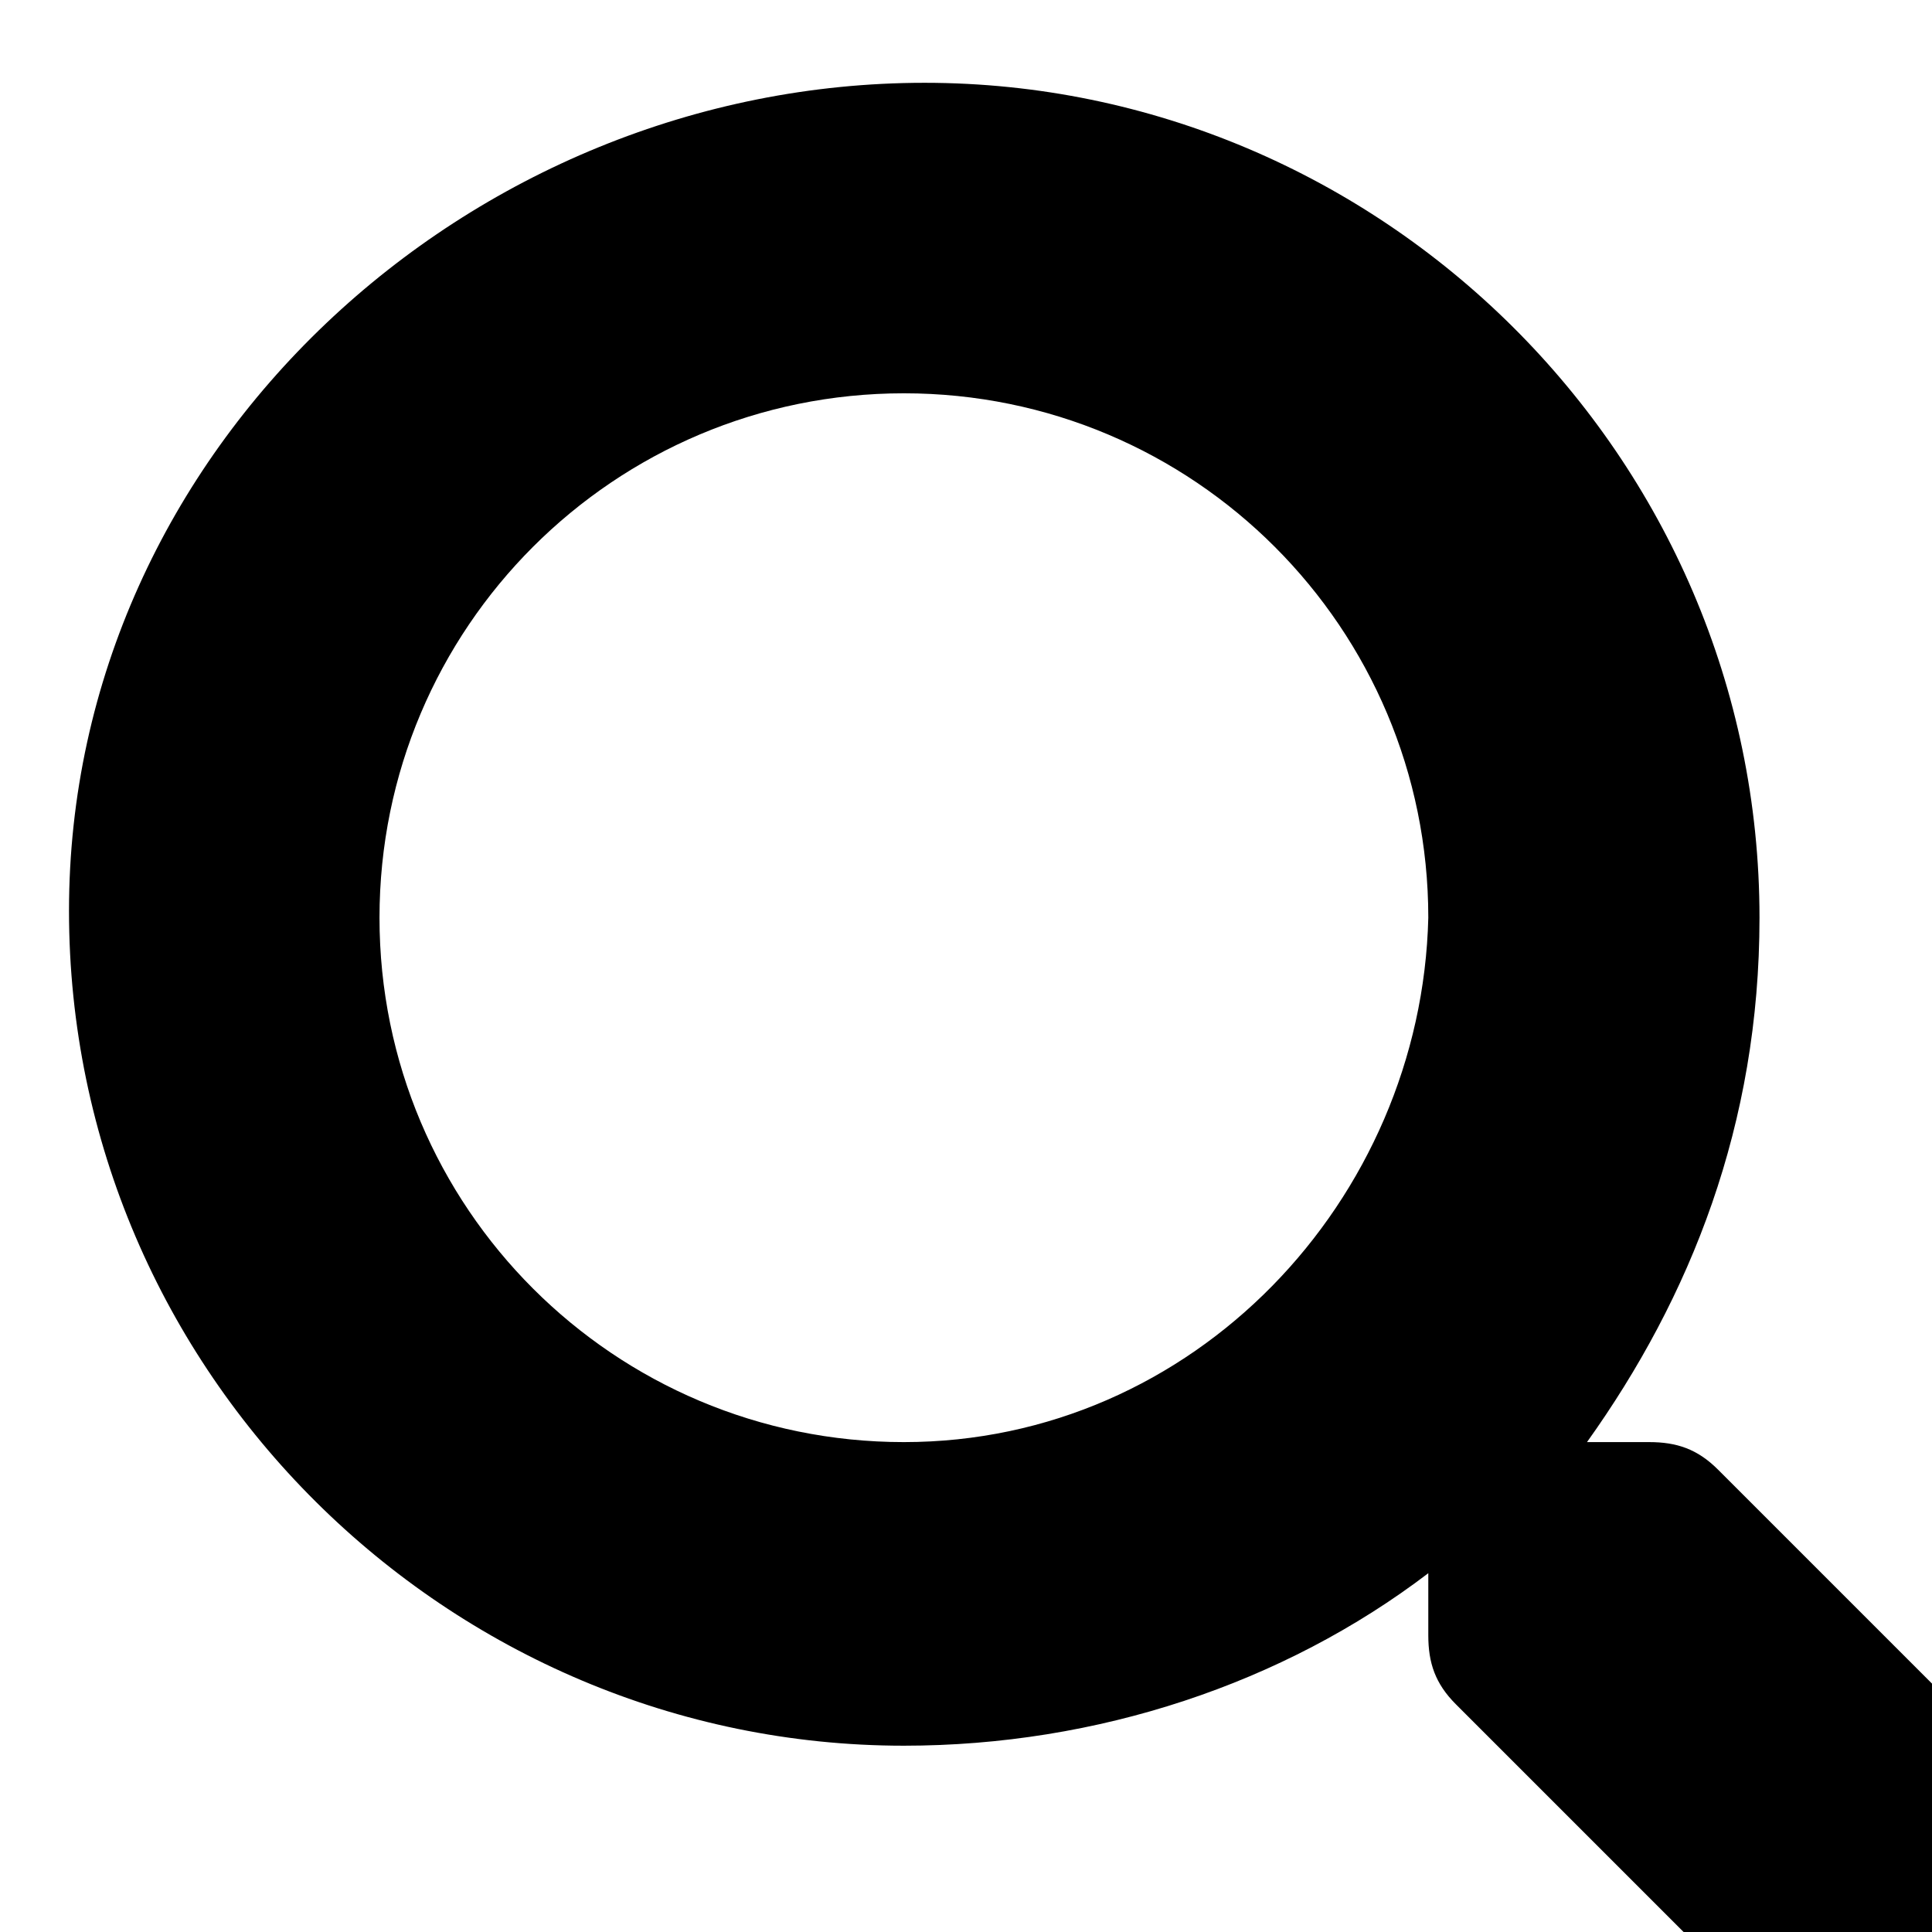
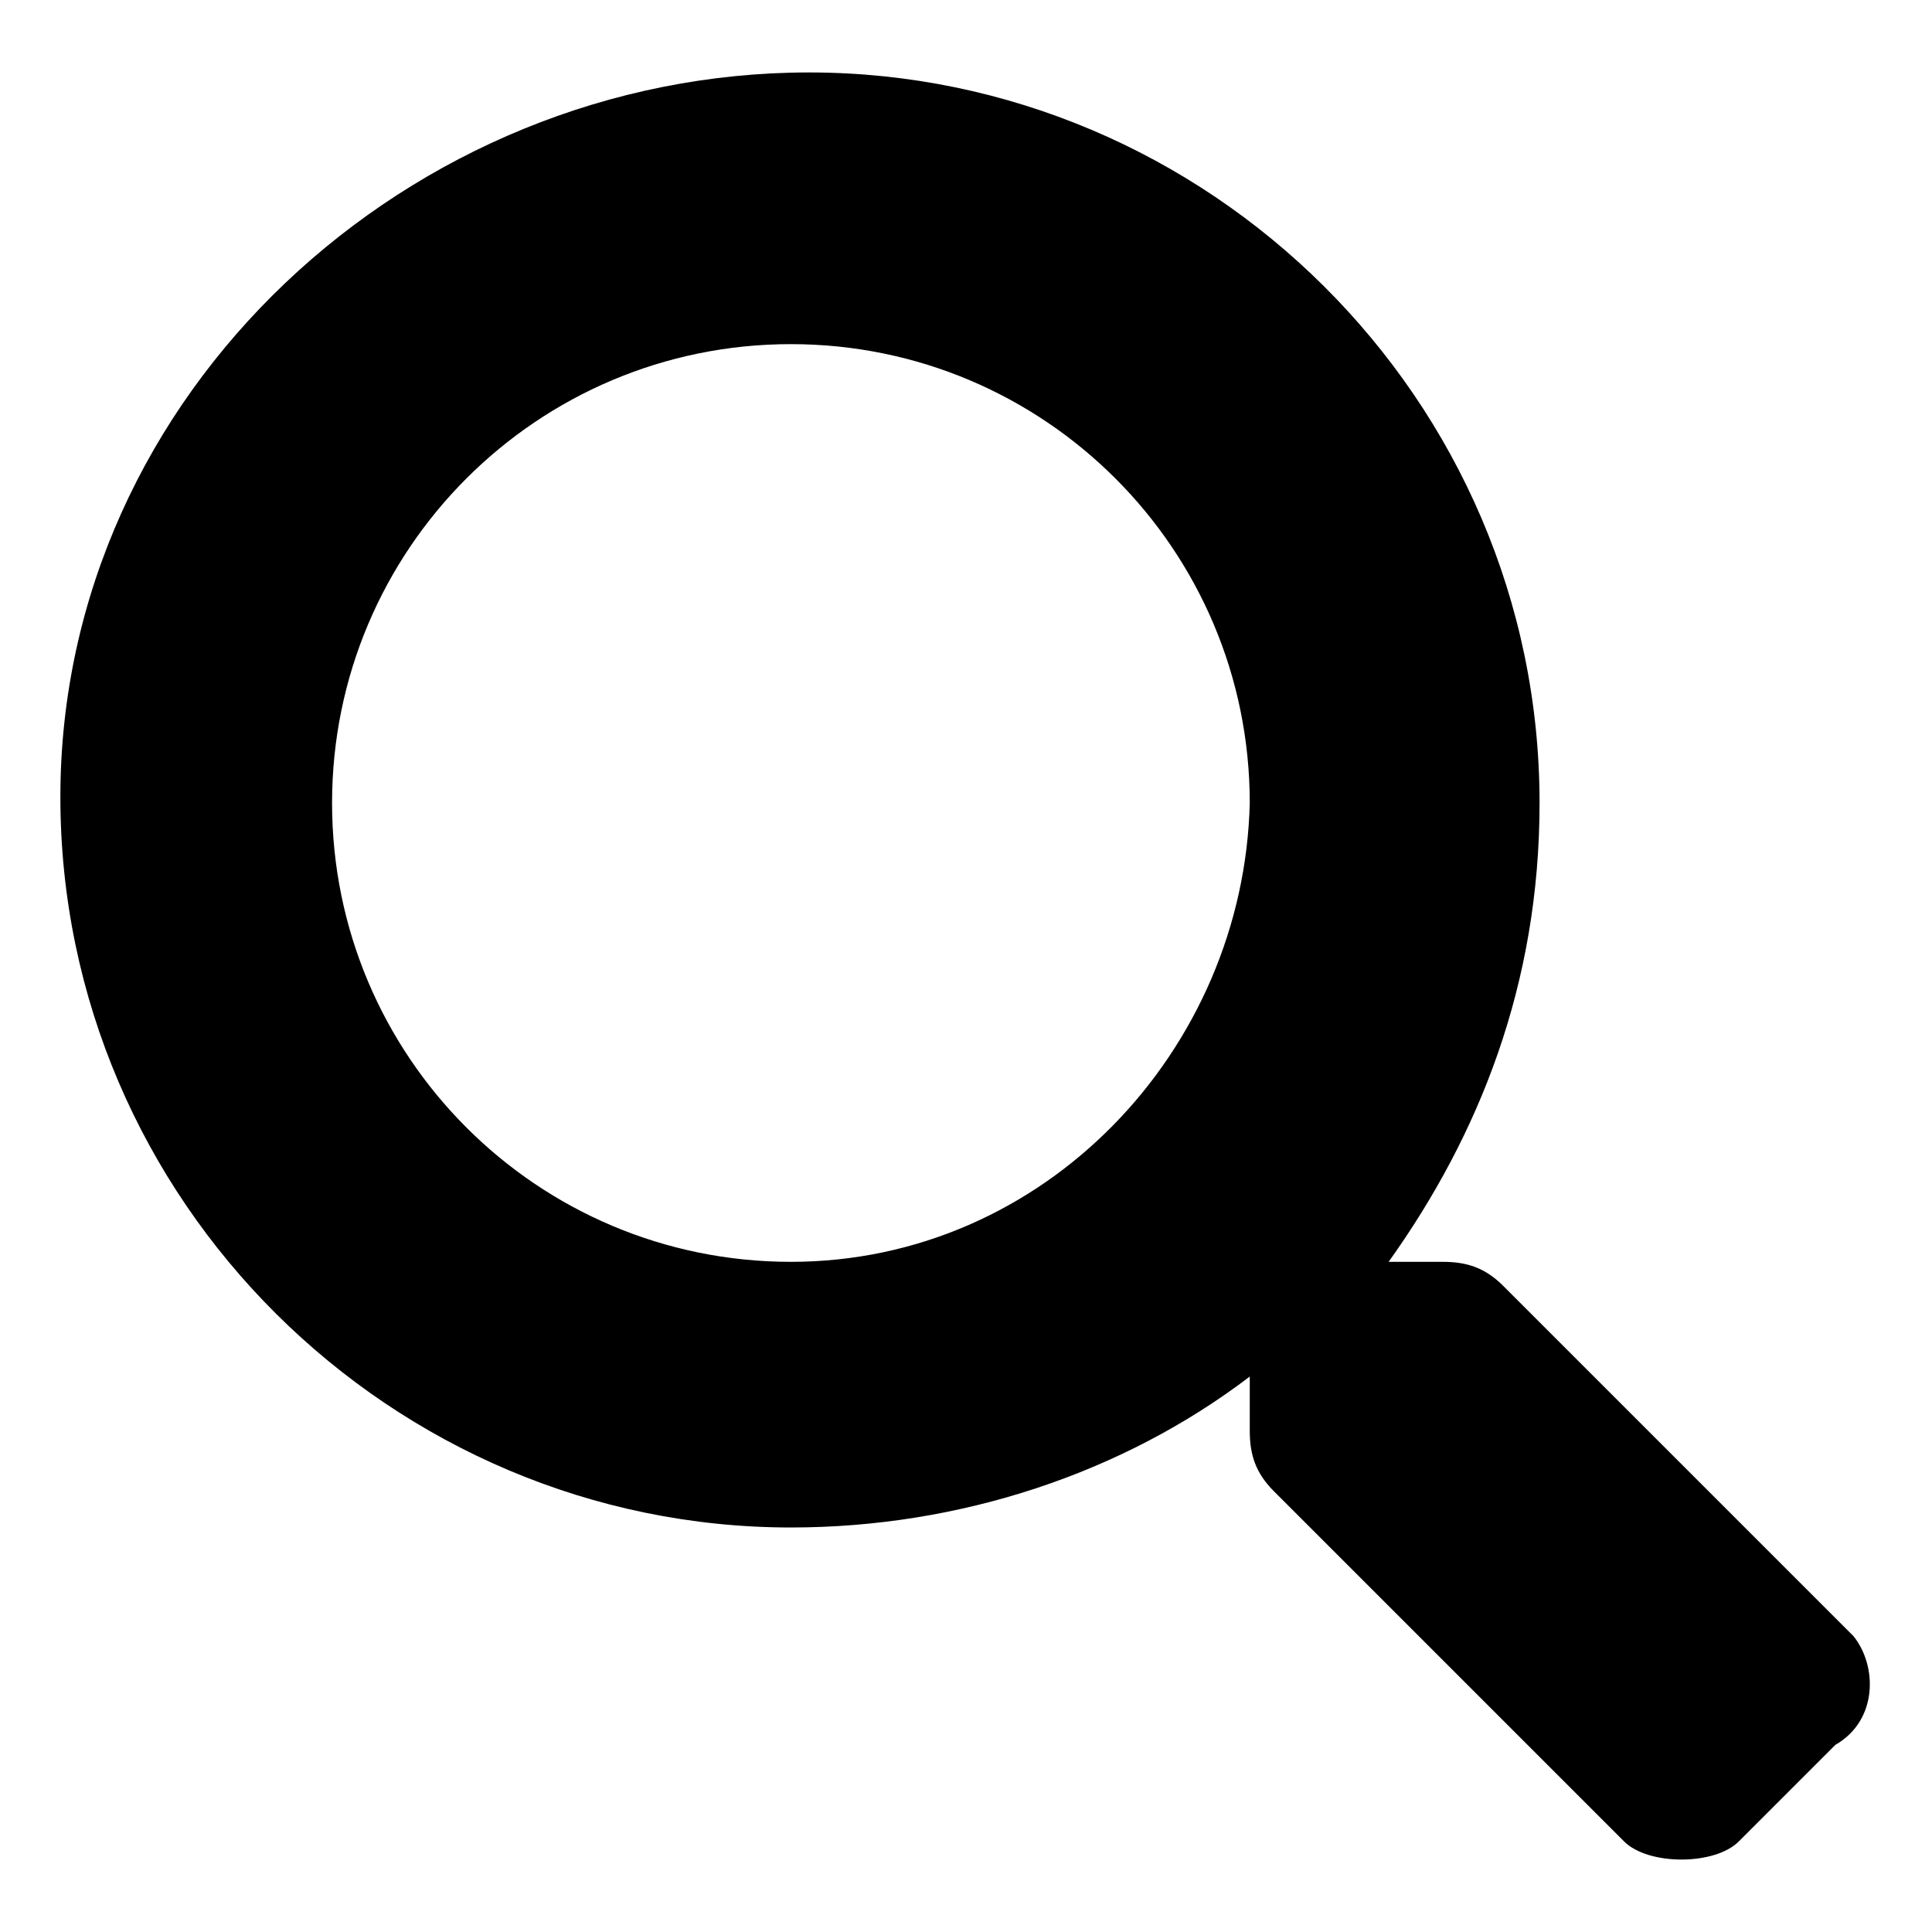
- <svg xmlns="http://www.w3.org/2000/svg" version="1.1" id="search" x="0px" y="0px" viewBox="0 0 28 28" style="enable-background:new 0 0 28 28;" xml:space="preserve">
+ <svg xmlns="http://www.w3.org/2000/svg" version="1.1" id="search" x="0px" y="0px" viewBox="0 0 32 32" style="enable-background:new 0 0 32 32;" xml:space="preserve">
  <path d="M30.7,27.1l-5.8-5.8c-0.3-0.3-0.6-0.4-1-0.4H23c1.5-2.1,2.5-4.6,2.5-7.6c0-6.7-5.5-12.1-12.1-12.1S1,6.5,1,13.2  s5.5,12.1,12.1,12.1c2.8,0,5.5-0.9,7.6-2.5v0.9c0,0.4,0.1,0.7,0.4,1l5.8,5.8c0.4,0.4,1.5,0.4,1.9,0l1.6-1.6  C31.1,28.5,31.1,27.6,30.7,27.1z M13.1,20.9c-4.2,0-7.6-3.4-7.6-7.6s3.4-7.6,7.6-7.6s7.6,3.4,7.6,7.6C20.6,17.4,17.3,20.9,13.1,20.9  z" />
</svg>
